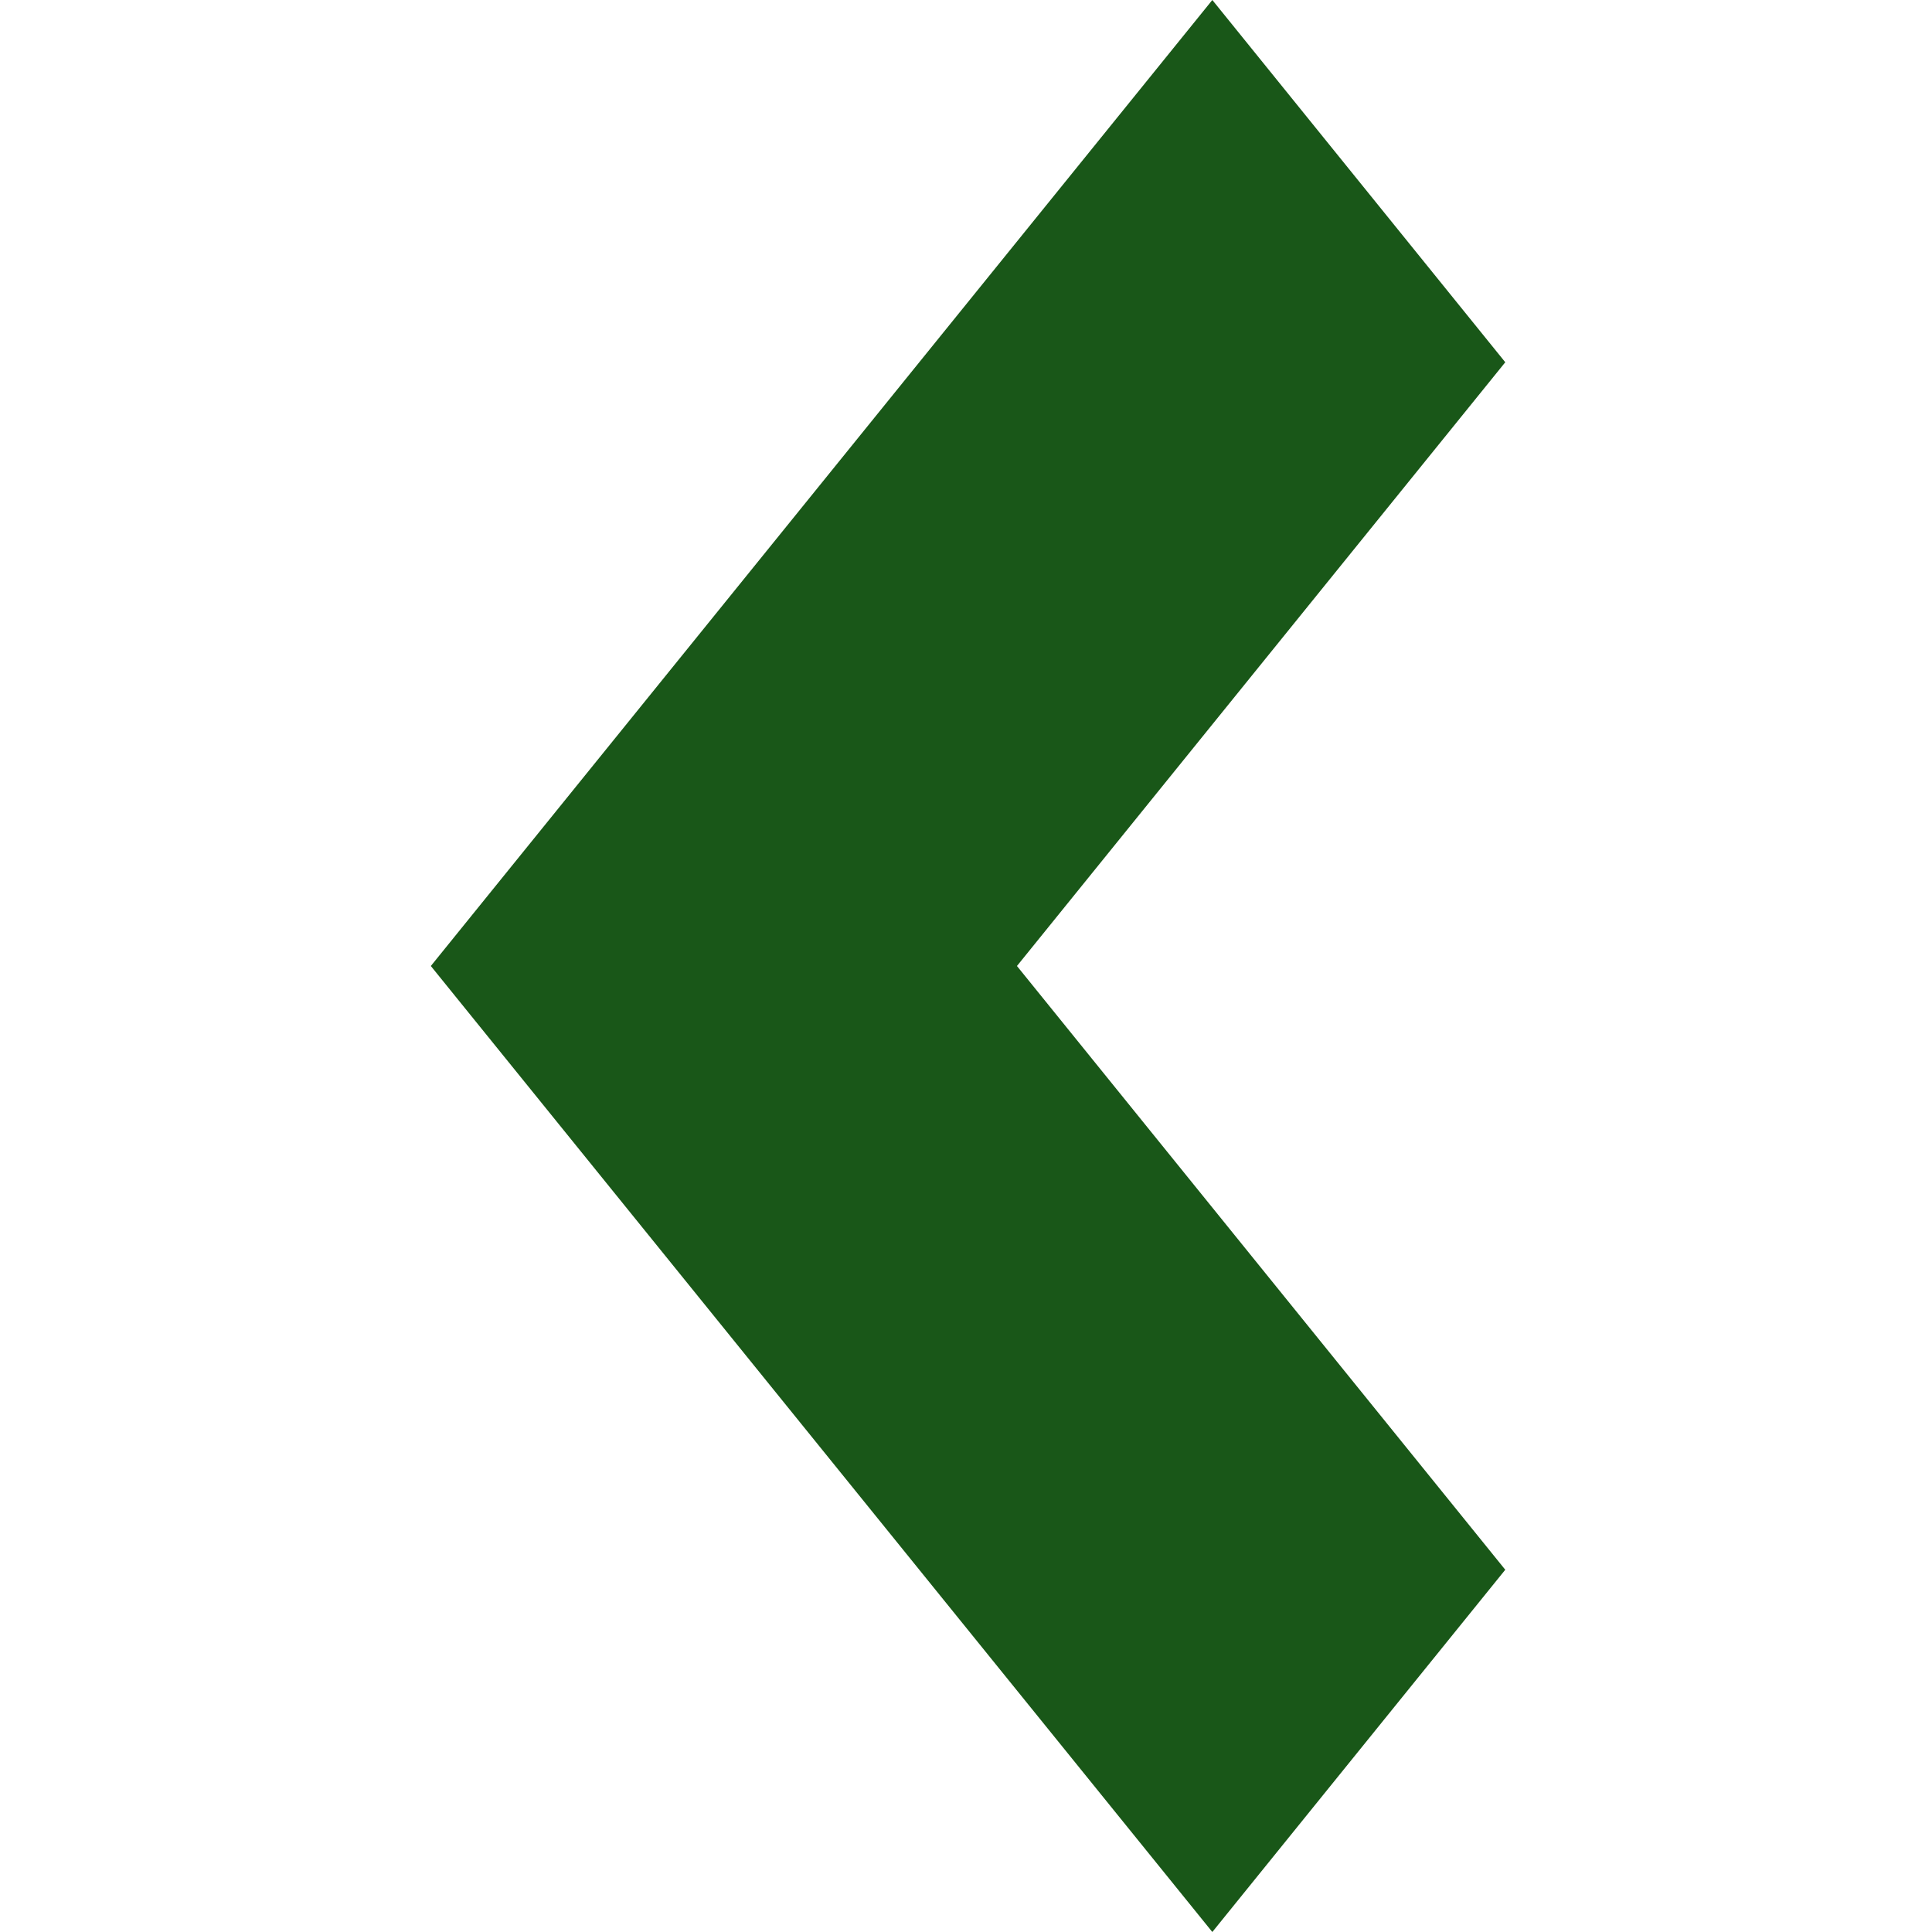
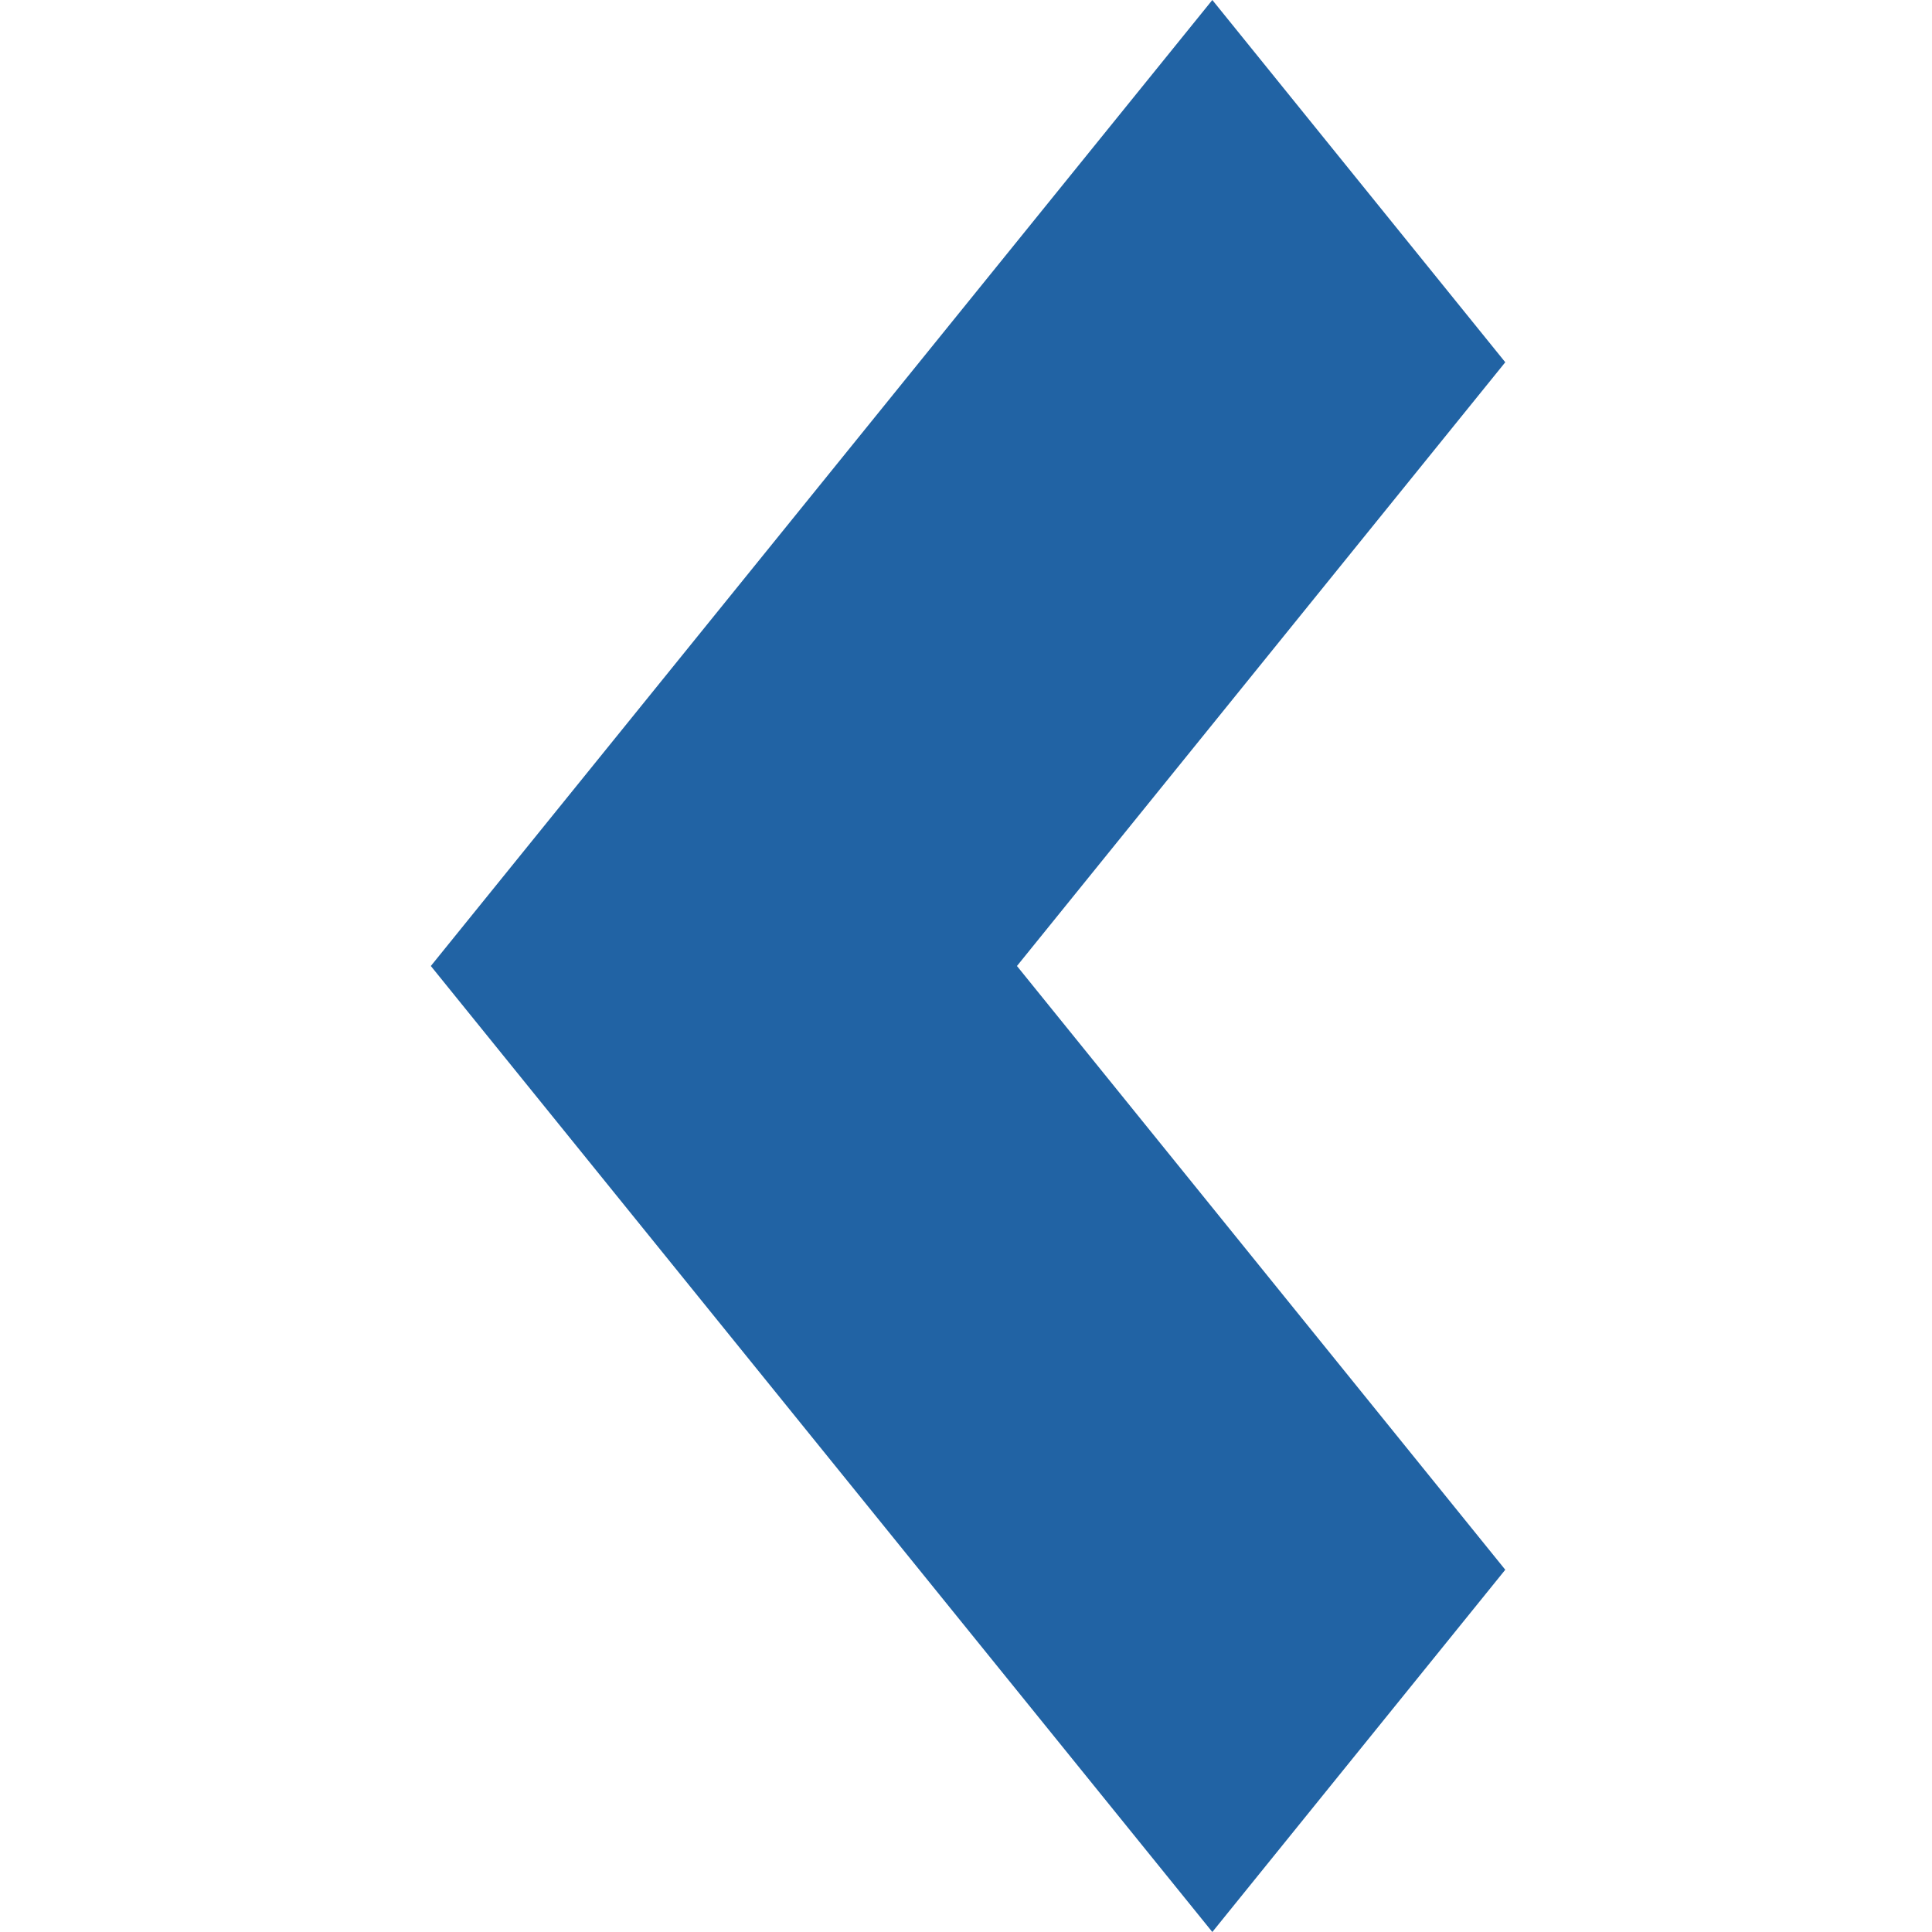
<svg xmlns="http://www.w3.org/2000/svg" width="8" height="8" viewBox="0 0 8 8" id="svg4195" version="1.1">
  <defs id="defs4201" />
-   <path d="M 5.02,0 1.784,4 5.02,8 6.233,6.5 4.211,4 6.233,1.5 5.02,0 Z" id="path4197-3-6" style="fill:#195718;fill-opacity:1" />
+   <path d="M 5.02,0 1.784,4 5.02,8 6.233,6.5 4.211,4 6.233,1.5 5.02,0 Z" id="path4197-3-6" style="fill:#2163a4;fill-opacity:1" />
</svg>
